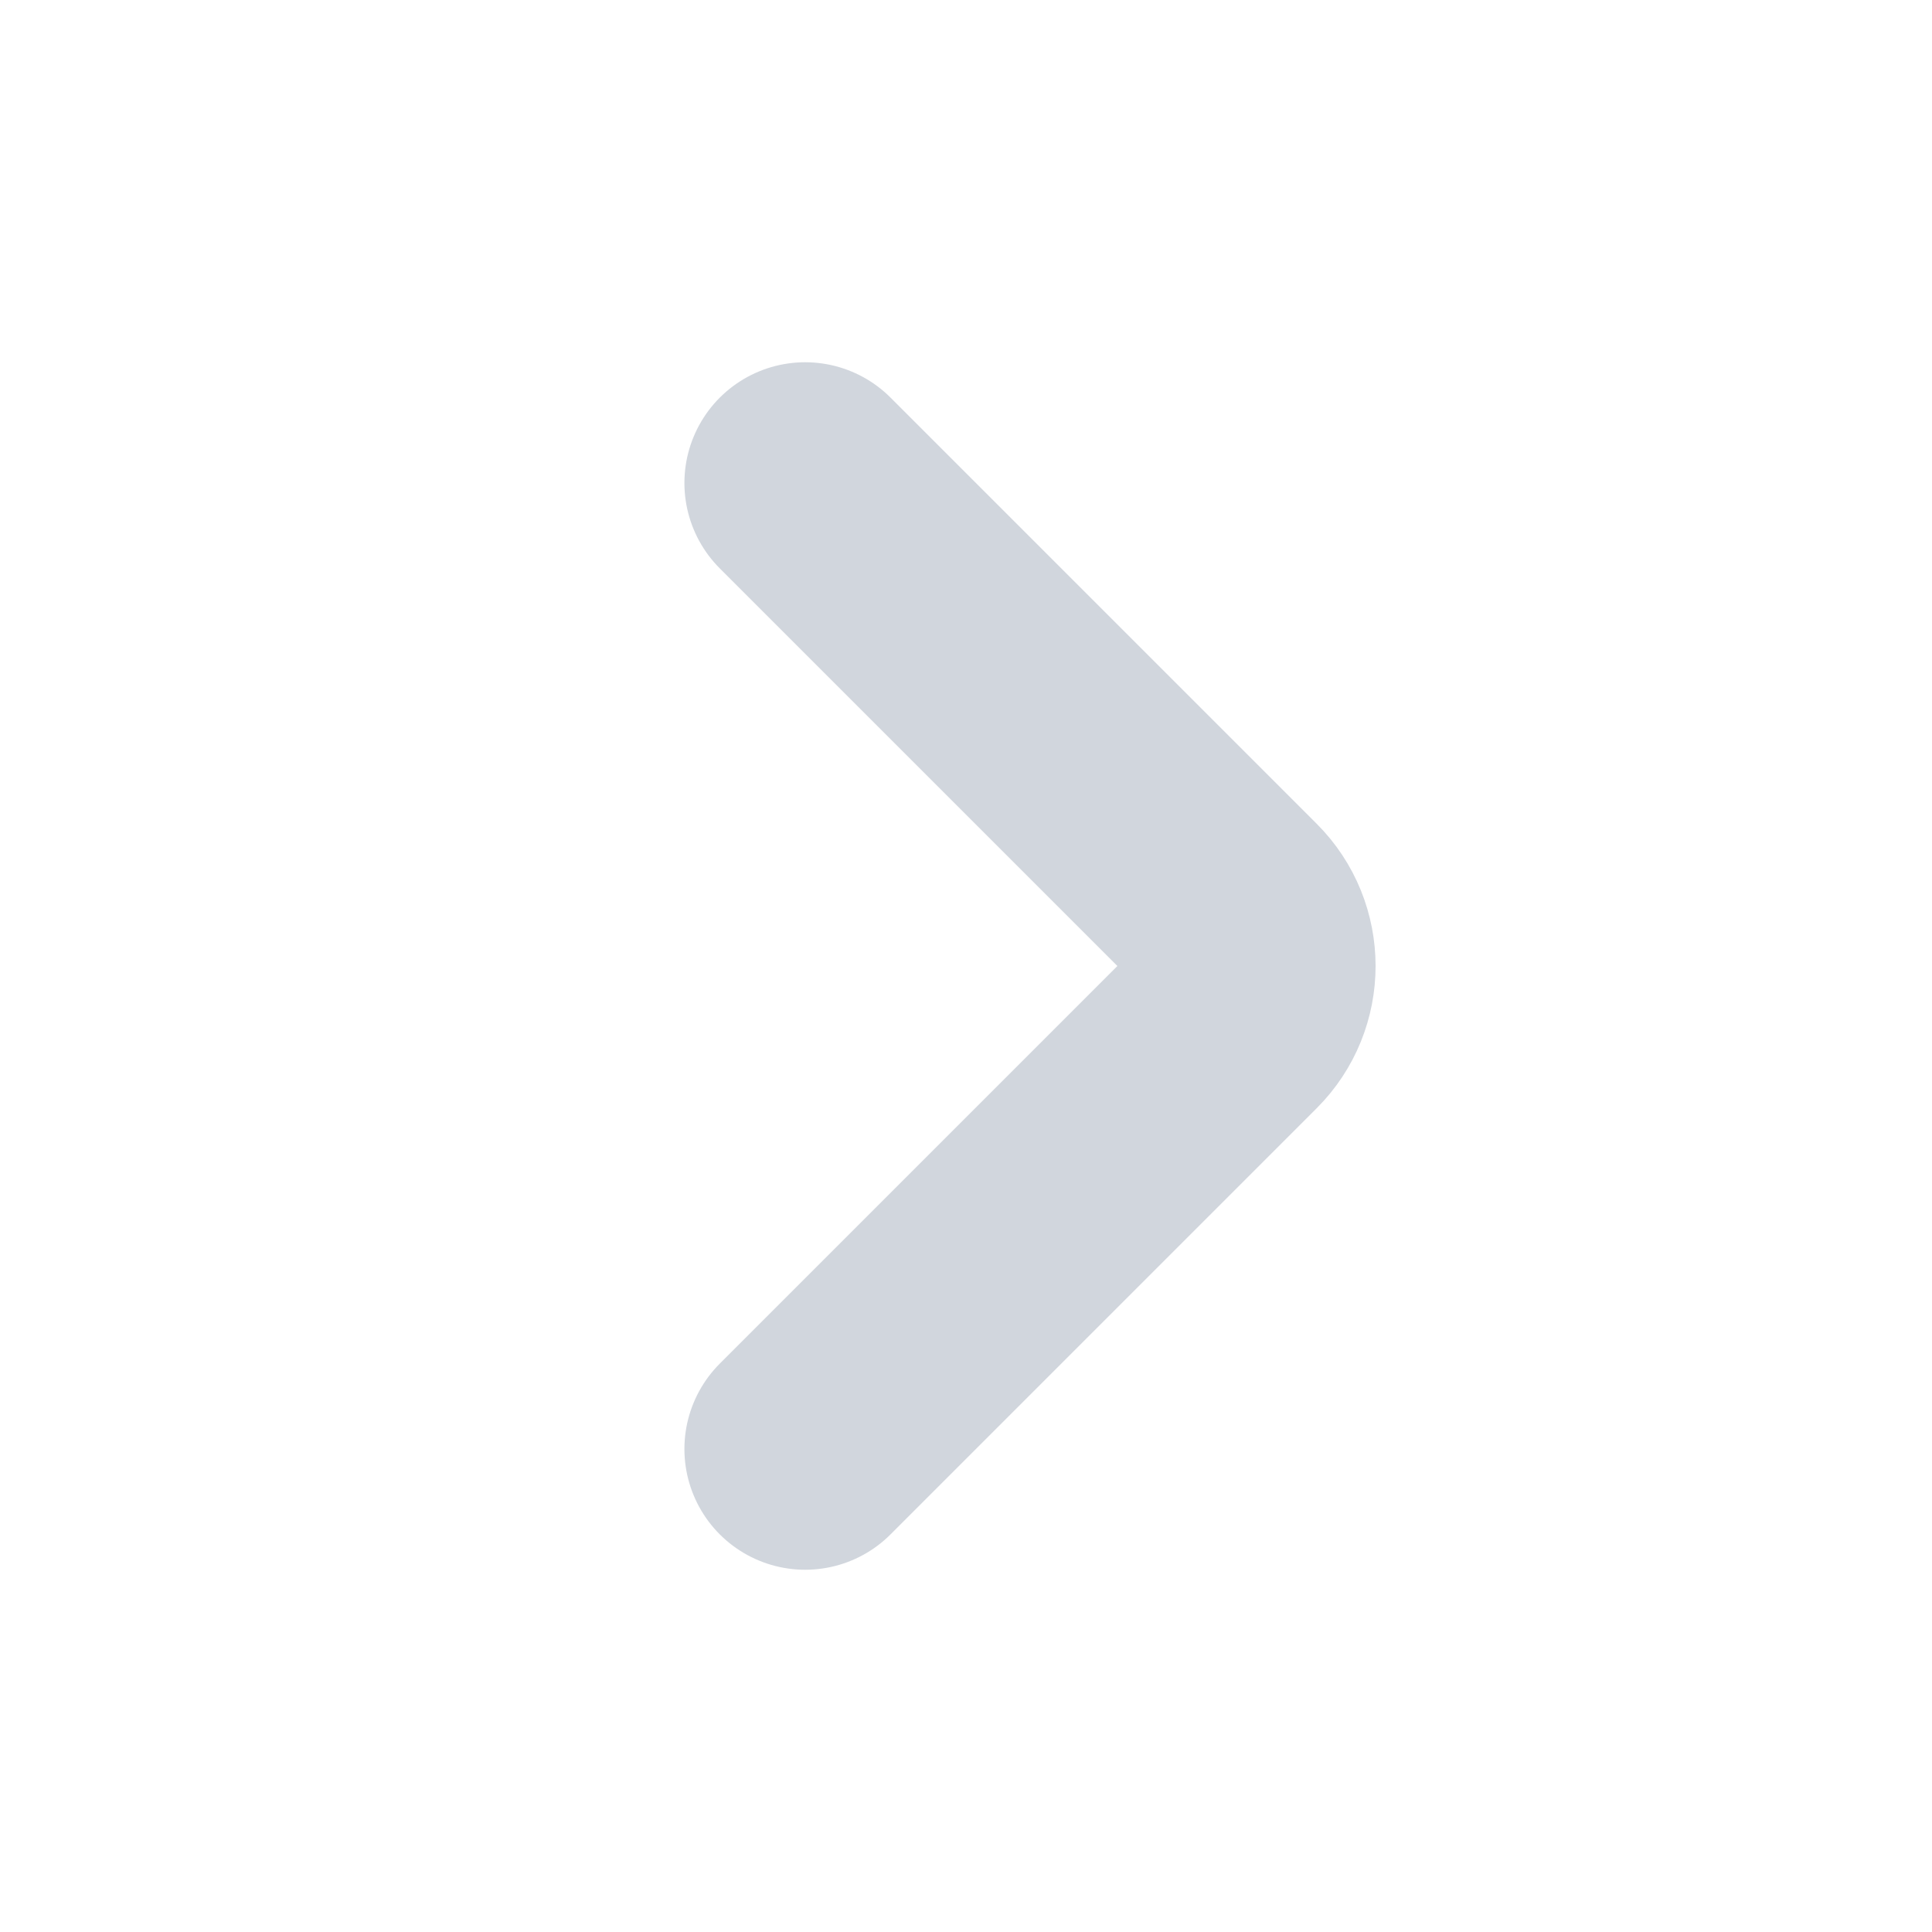
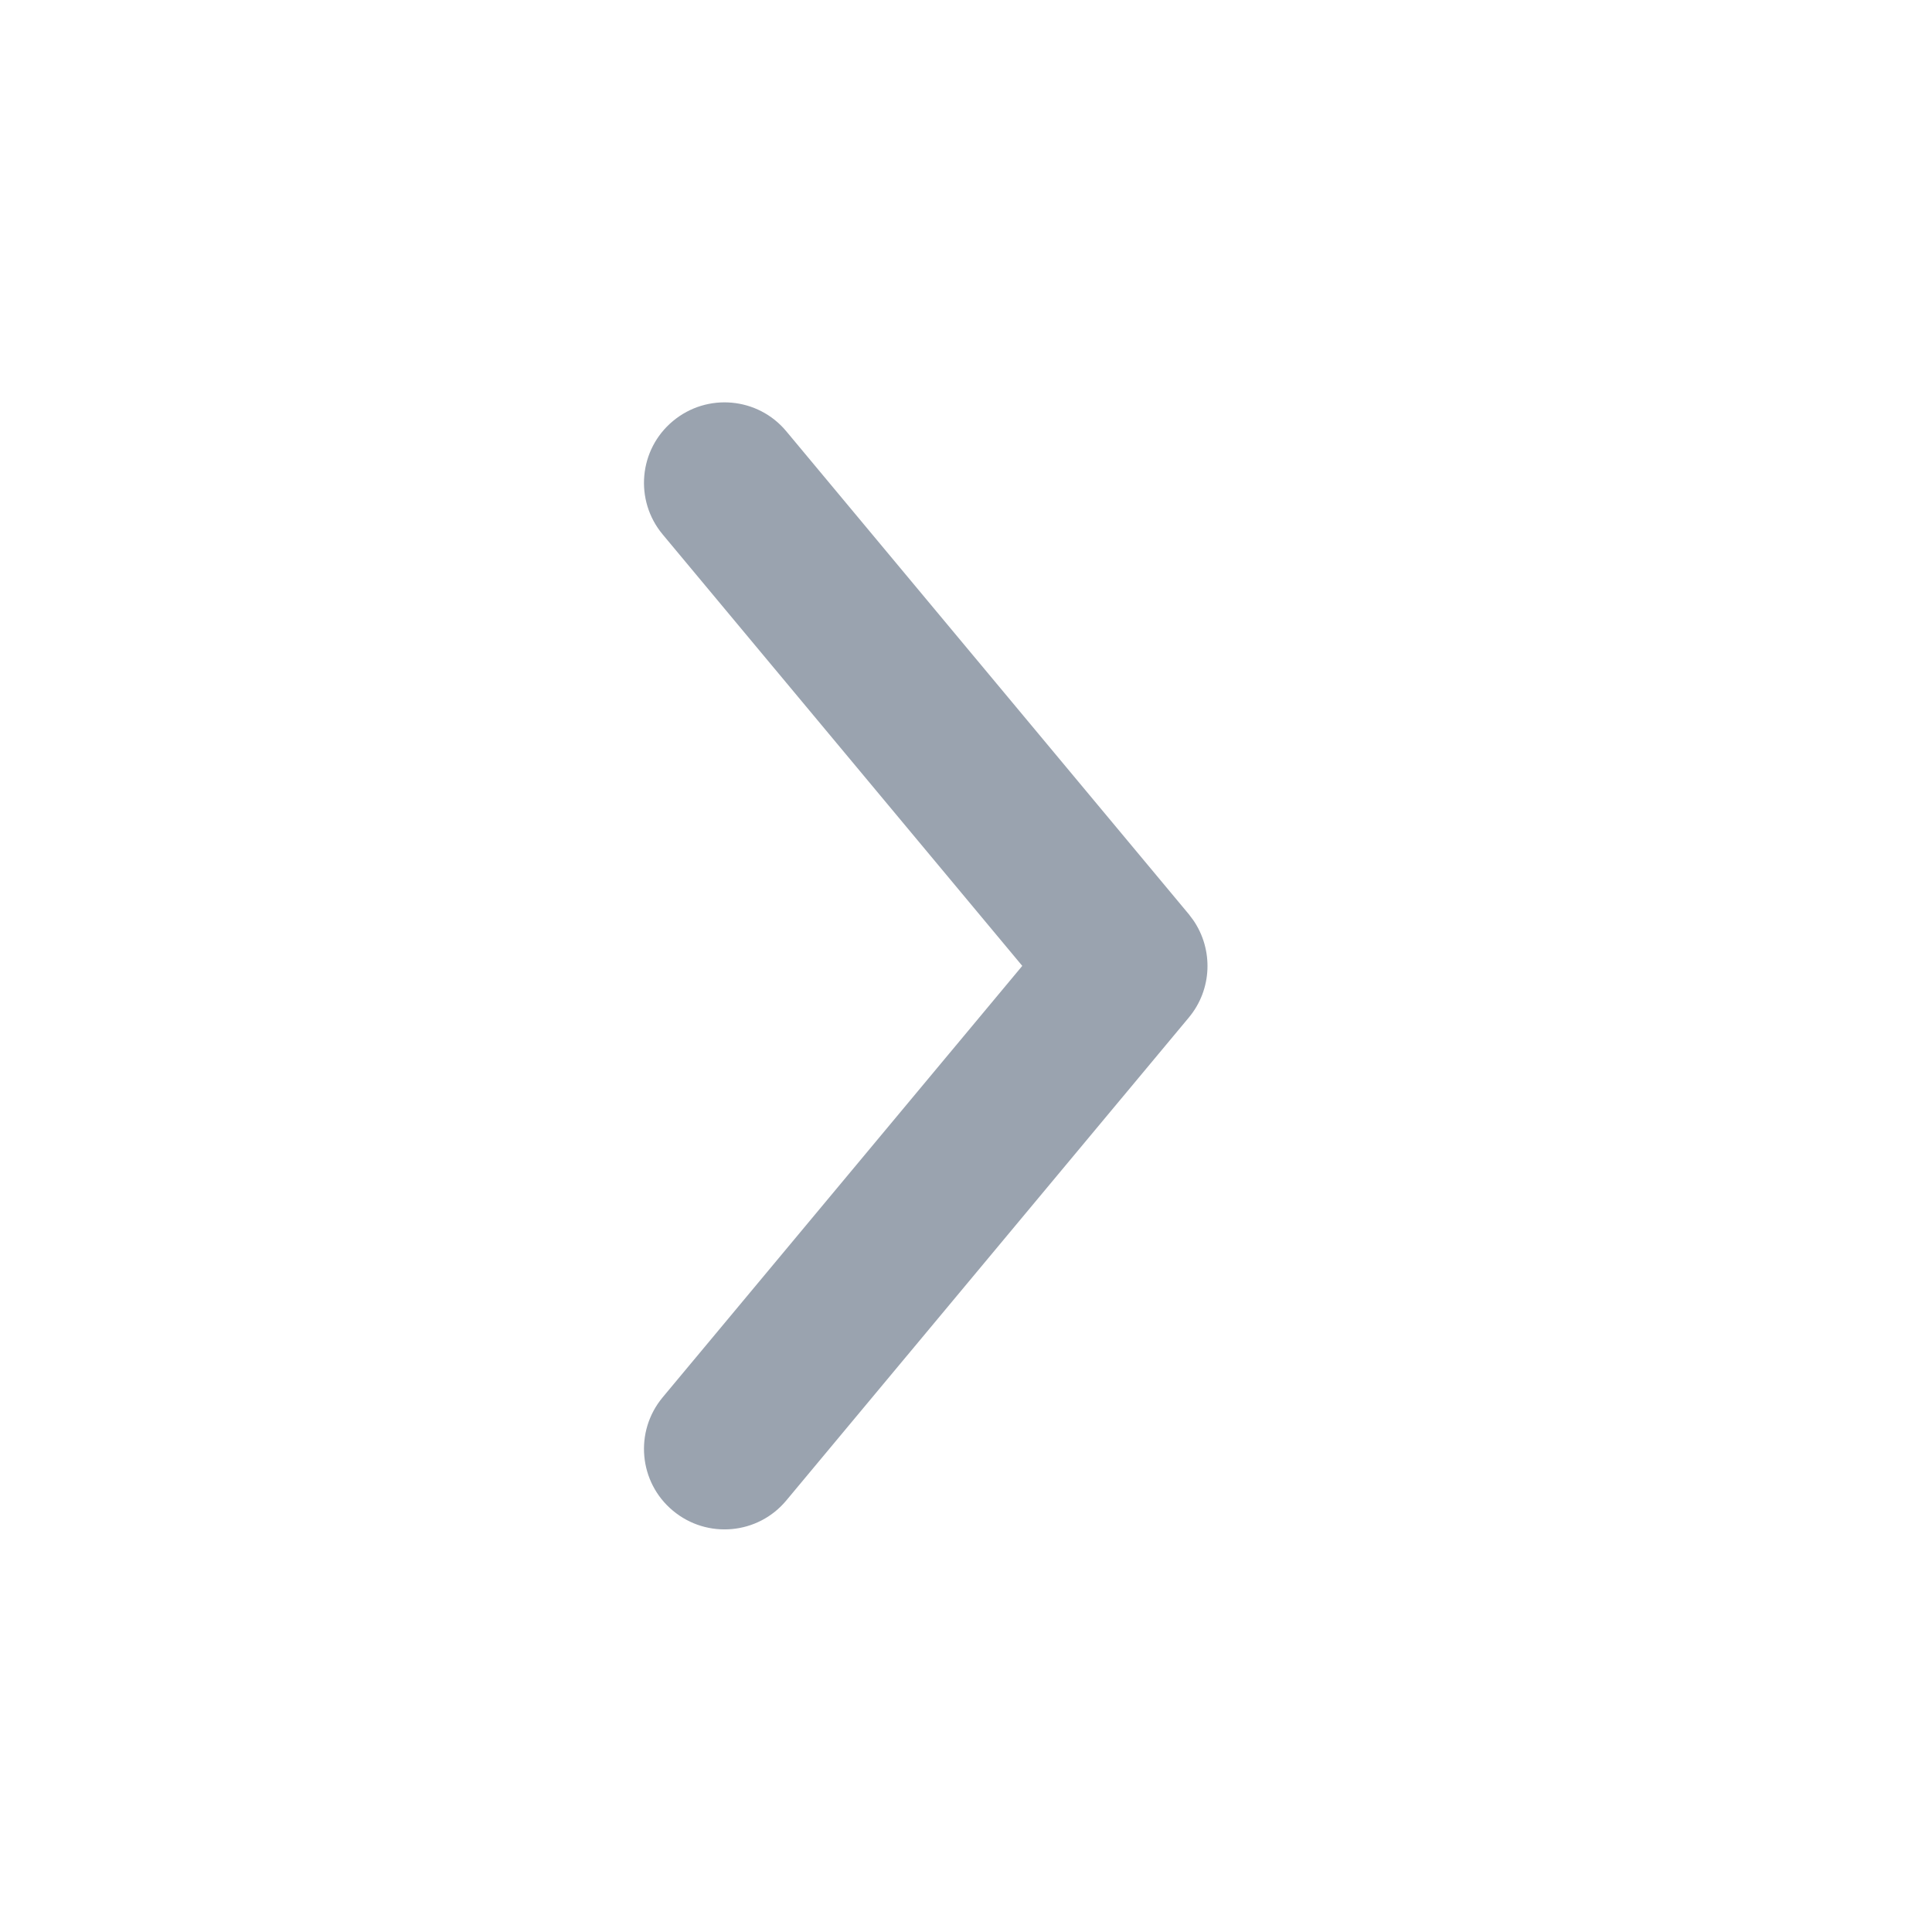
<svg xmlns="http://www.w3.org/2000/svg" width="16" height="16" viewBox="0 0 16 16" fill="none">
-   <path d="M6.668 4L10.197 7.529C10.457 7.789 10.457 8.211 10.197 8.471L6.668 12" stroke="#D1D6DD" stroke-width="2" stroke-linecap="round" />
+   <path d="M9.882 7.62C10.05 7.864 10.039 8.194 9.846 8.426L6.512 12.426C6.277 12.709 5.856 12.747 5.573 12.511C5.29 12.276 5.252 11.855 5.488 11.572L8.466 7.999L5.488 4.426C5.252 4.143 5.29 3.722 5.573 3.487C5.856 3.251 6.277 3.289 6.512 3.572L9.846 7.572L9.882 7.62Z" fill="#9AA3AF" />
</svg>
